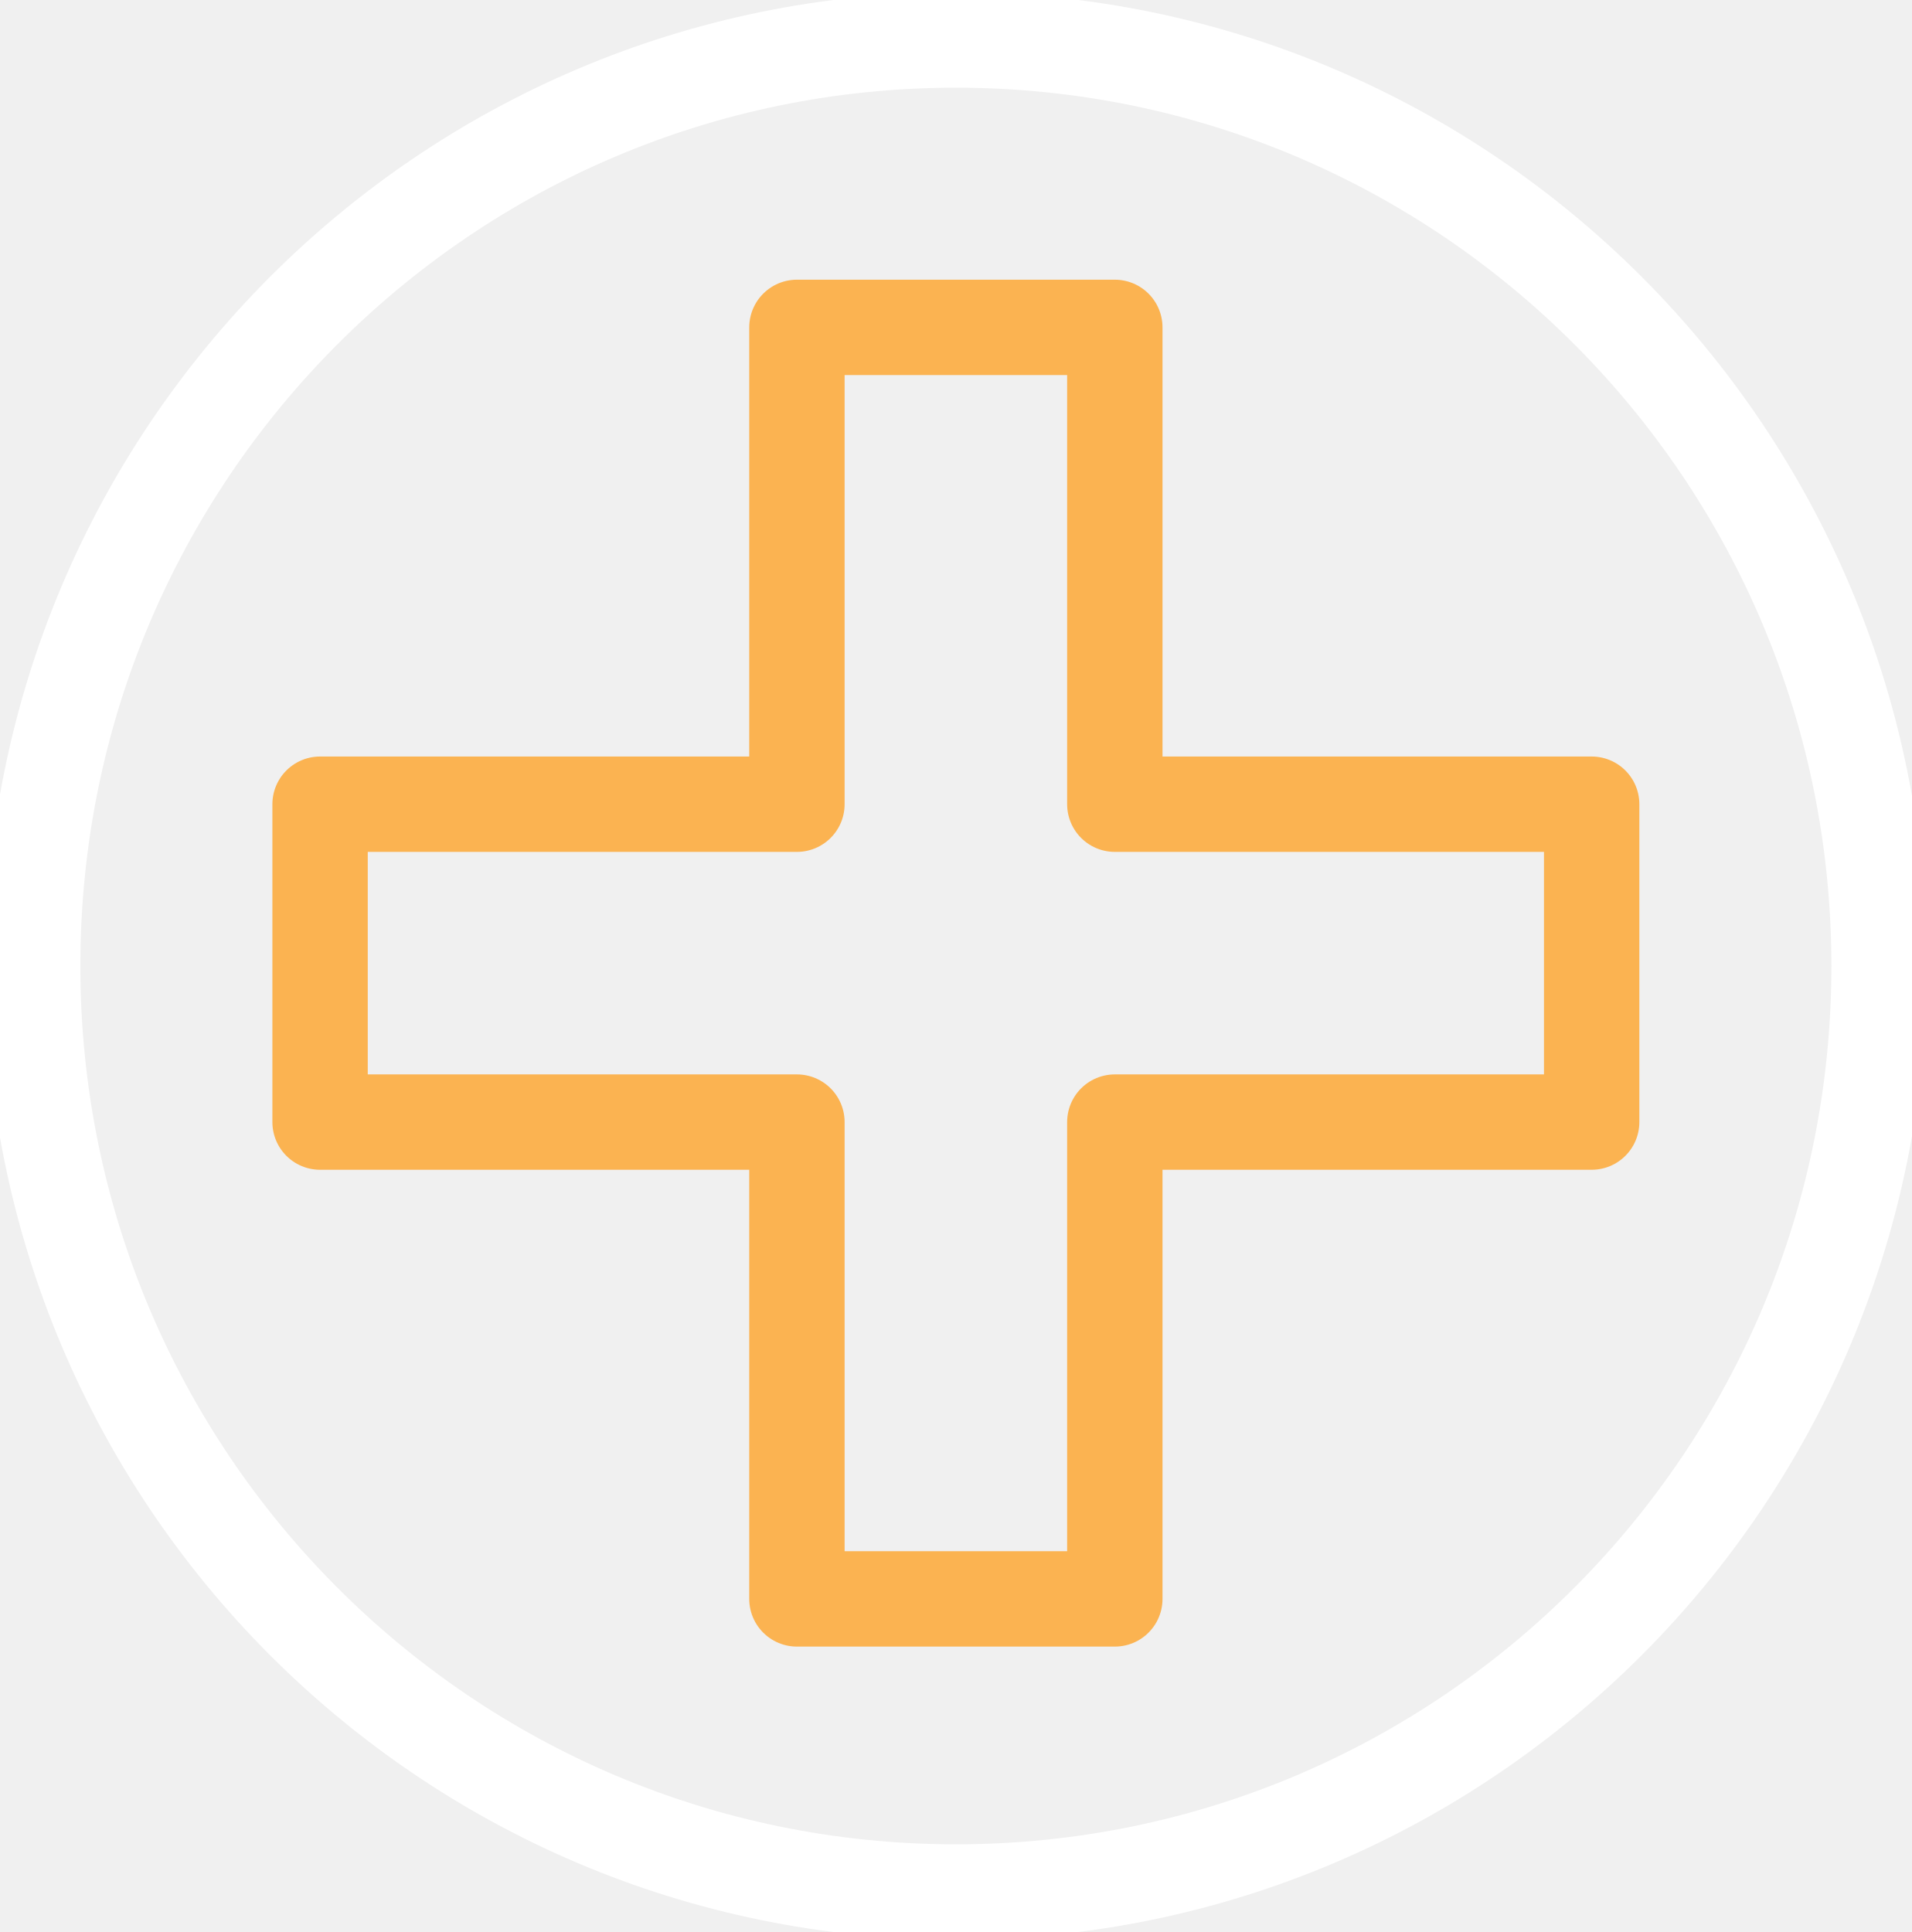
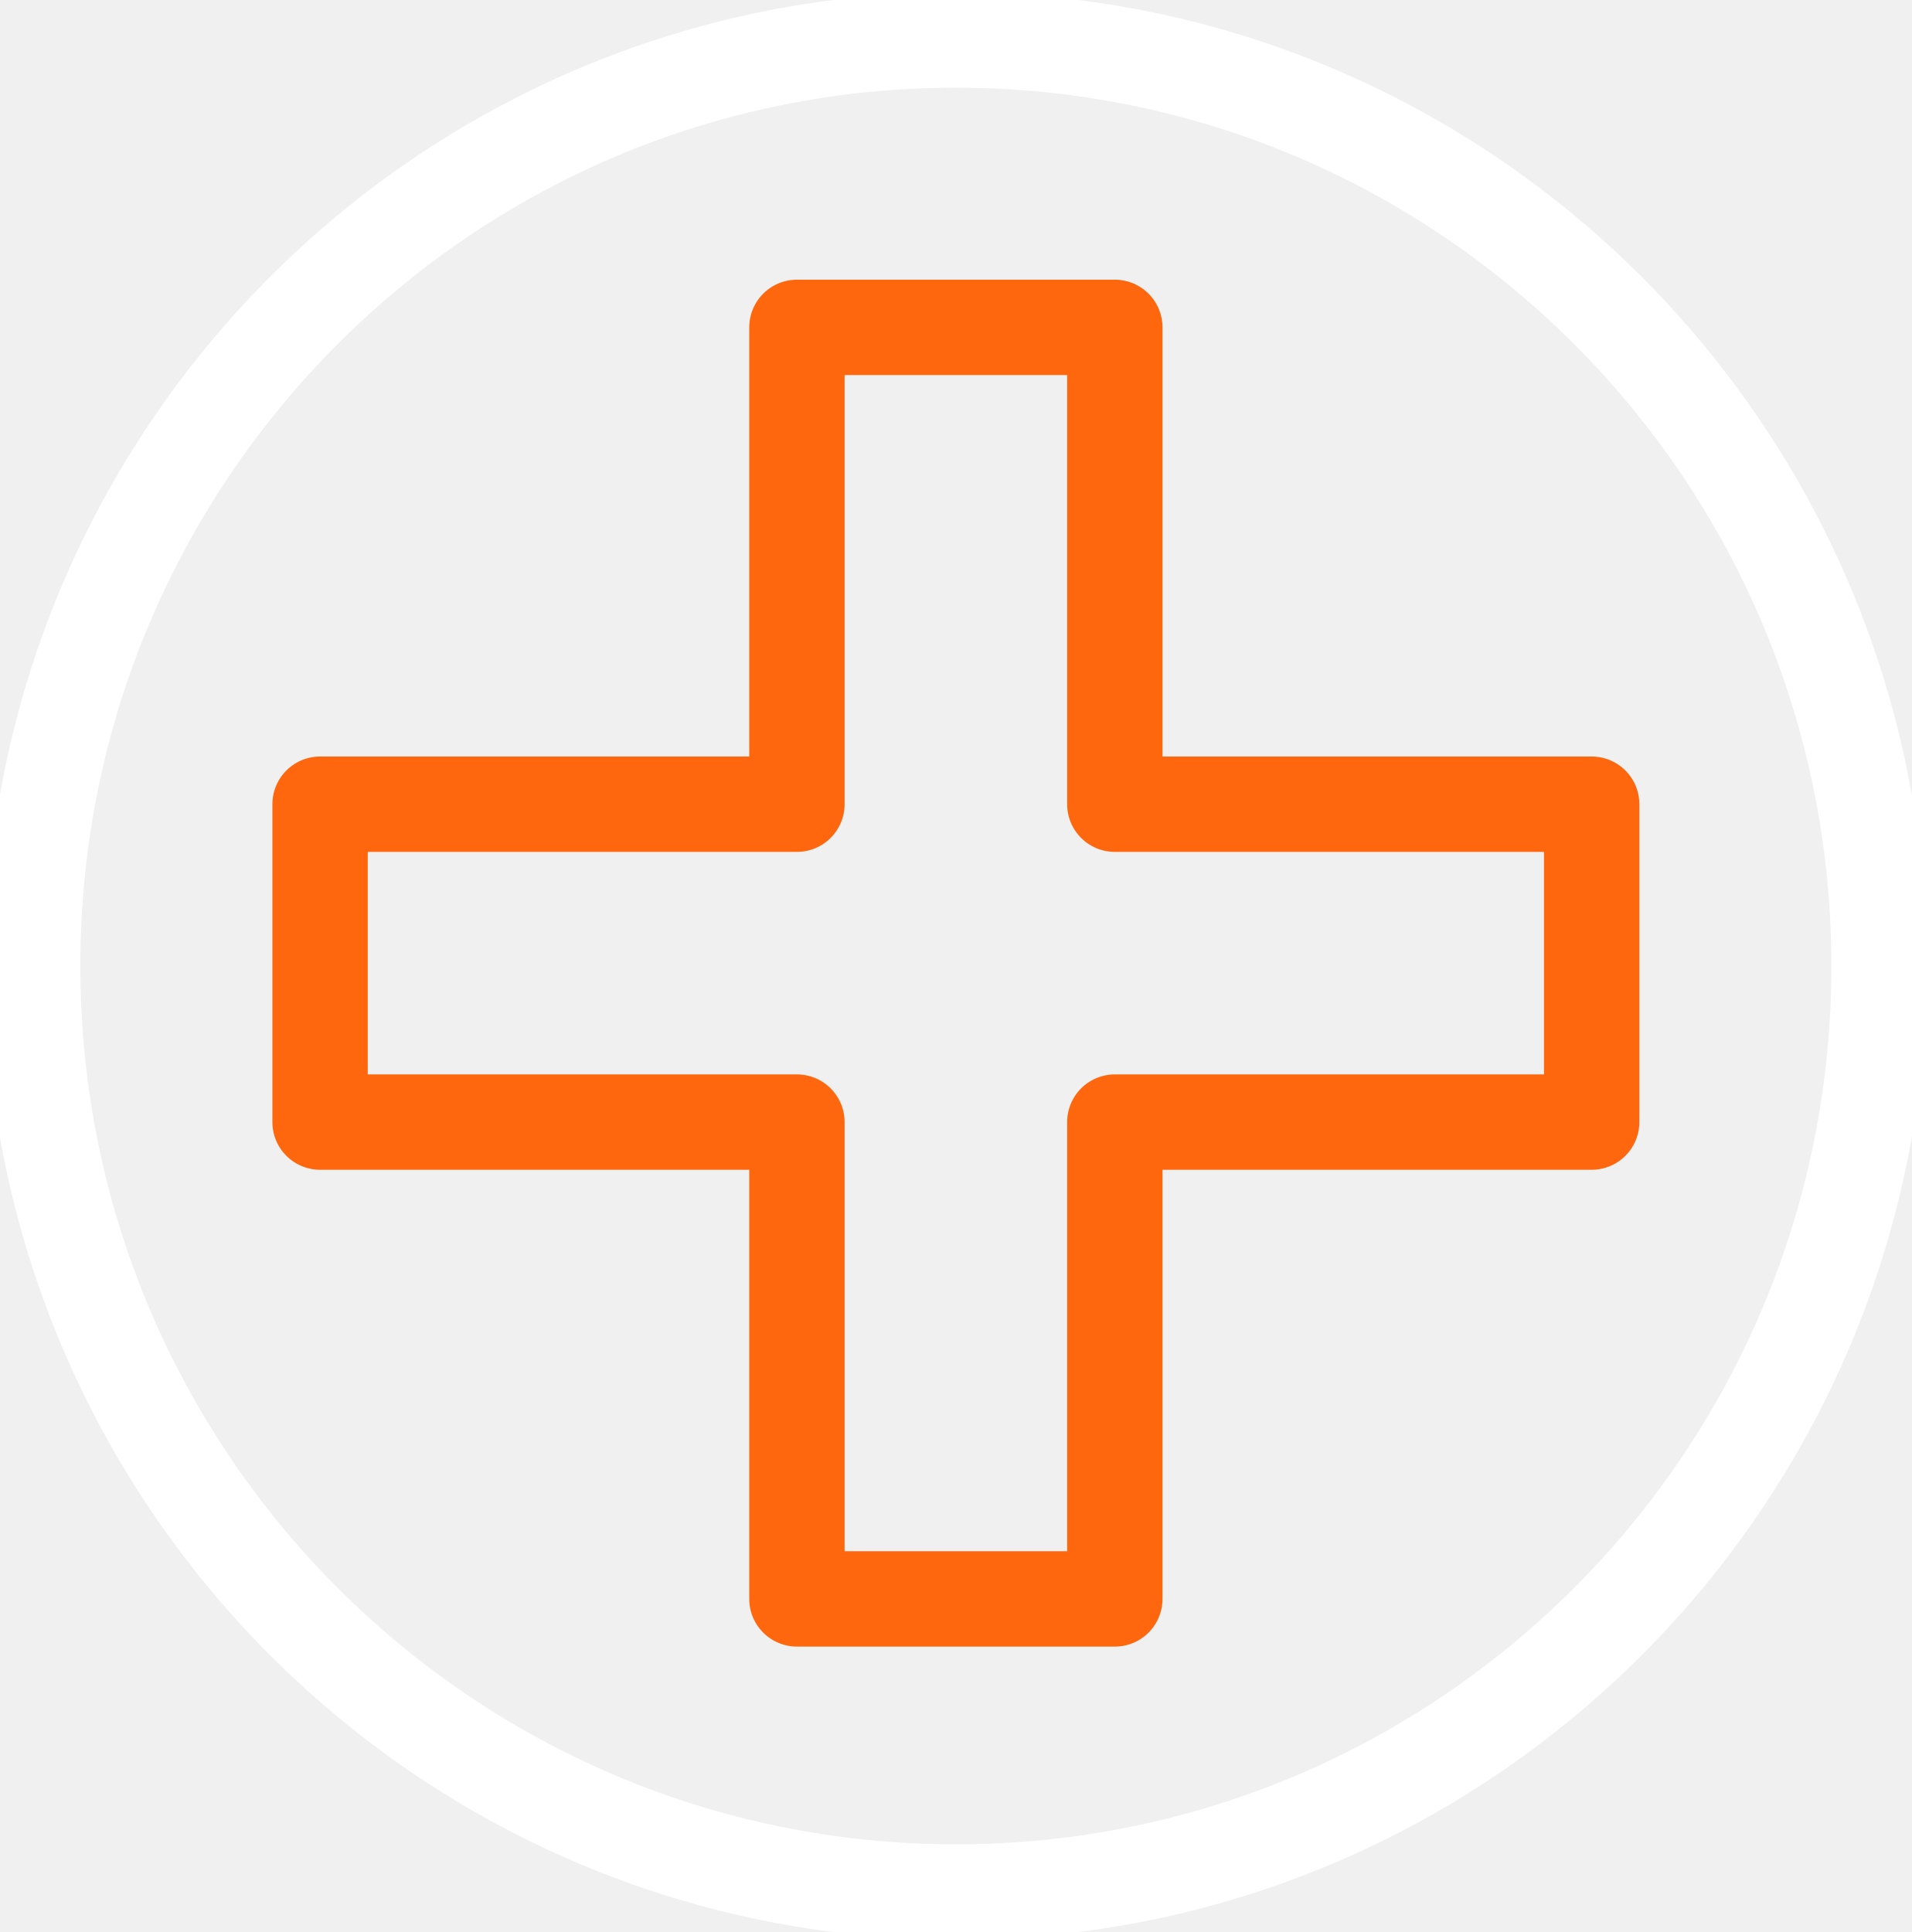
<svg xmlns="http://www.w3.org/2000/svg" width="60.138" height="60.777" viewBox="0 0 60.138 60.777" id="svg4160" version="1.1">
  <defs id="defs4162" />
  <g id="layer3" style="display:inline" transform="translate(-3.532845,2.263642)">
    <g transform="translate(-7.469746,-15.42896)" id="g37">
      <path id="rect4760-8" d="m 22.796,16.619 3.212,-1.25 3.212,1.25 v 47.688 l -3.212,0.893 -3.212,-0.893 z" style="fill:none;fill-opacity:1;stroke:#ffffff;stroke-width:0;stroke-linecap:round;stroke-linejoin:round;stroke-miterlimit:4;stroke-dasharray:none;stroke-opacity:1" />
-       <path id="path4506" d="m 21.071,38.464 h 15 v -15 h 10 v 15 h 15 v 10 h -15 v 15 h -10 v -15 h -15 z" style="fill:none;fill-rule:evenodd;stroke:#fbb351;stroke-width:3;stroke-linecap:butt;stroke-linejoin:round;stroke-miterlimit:4;stroke-dasharray:none;stroke-opacity:1" />
+       <path id="path4506" d="m 21.071,38.464 h 15 v -15 h 10 v 15 h 15 v 10 h -15 v 15 h -10 v -15 h -15 z" style="fill:none;fill-rule:evenodd;stroke:#ff670f;stroke-width:3;stroke-linecap:butt;stroke-linejoin:round;stroke-miterlimit:4;stroke-dasharray:none;stroke-opacity:1" />
      <ellipse ry="29.13" rx="29.041" cy="43.554" cx="41.071" id="path4508" style="fill:none;fill-opacity:1;fill-rule:nonzero;stroke:#ffffff;stroke-width:3;stroke-linecap:round;stroke-linejoin:round;stroke-miterlimit:4;stroke-dasharray:none;stroke-opacity:1" />
    </g>
  </g>
</svg>
